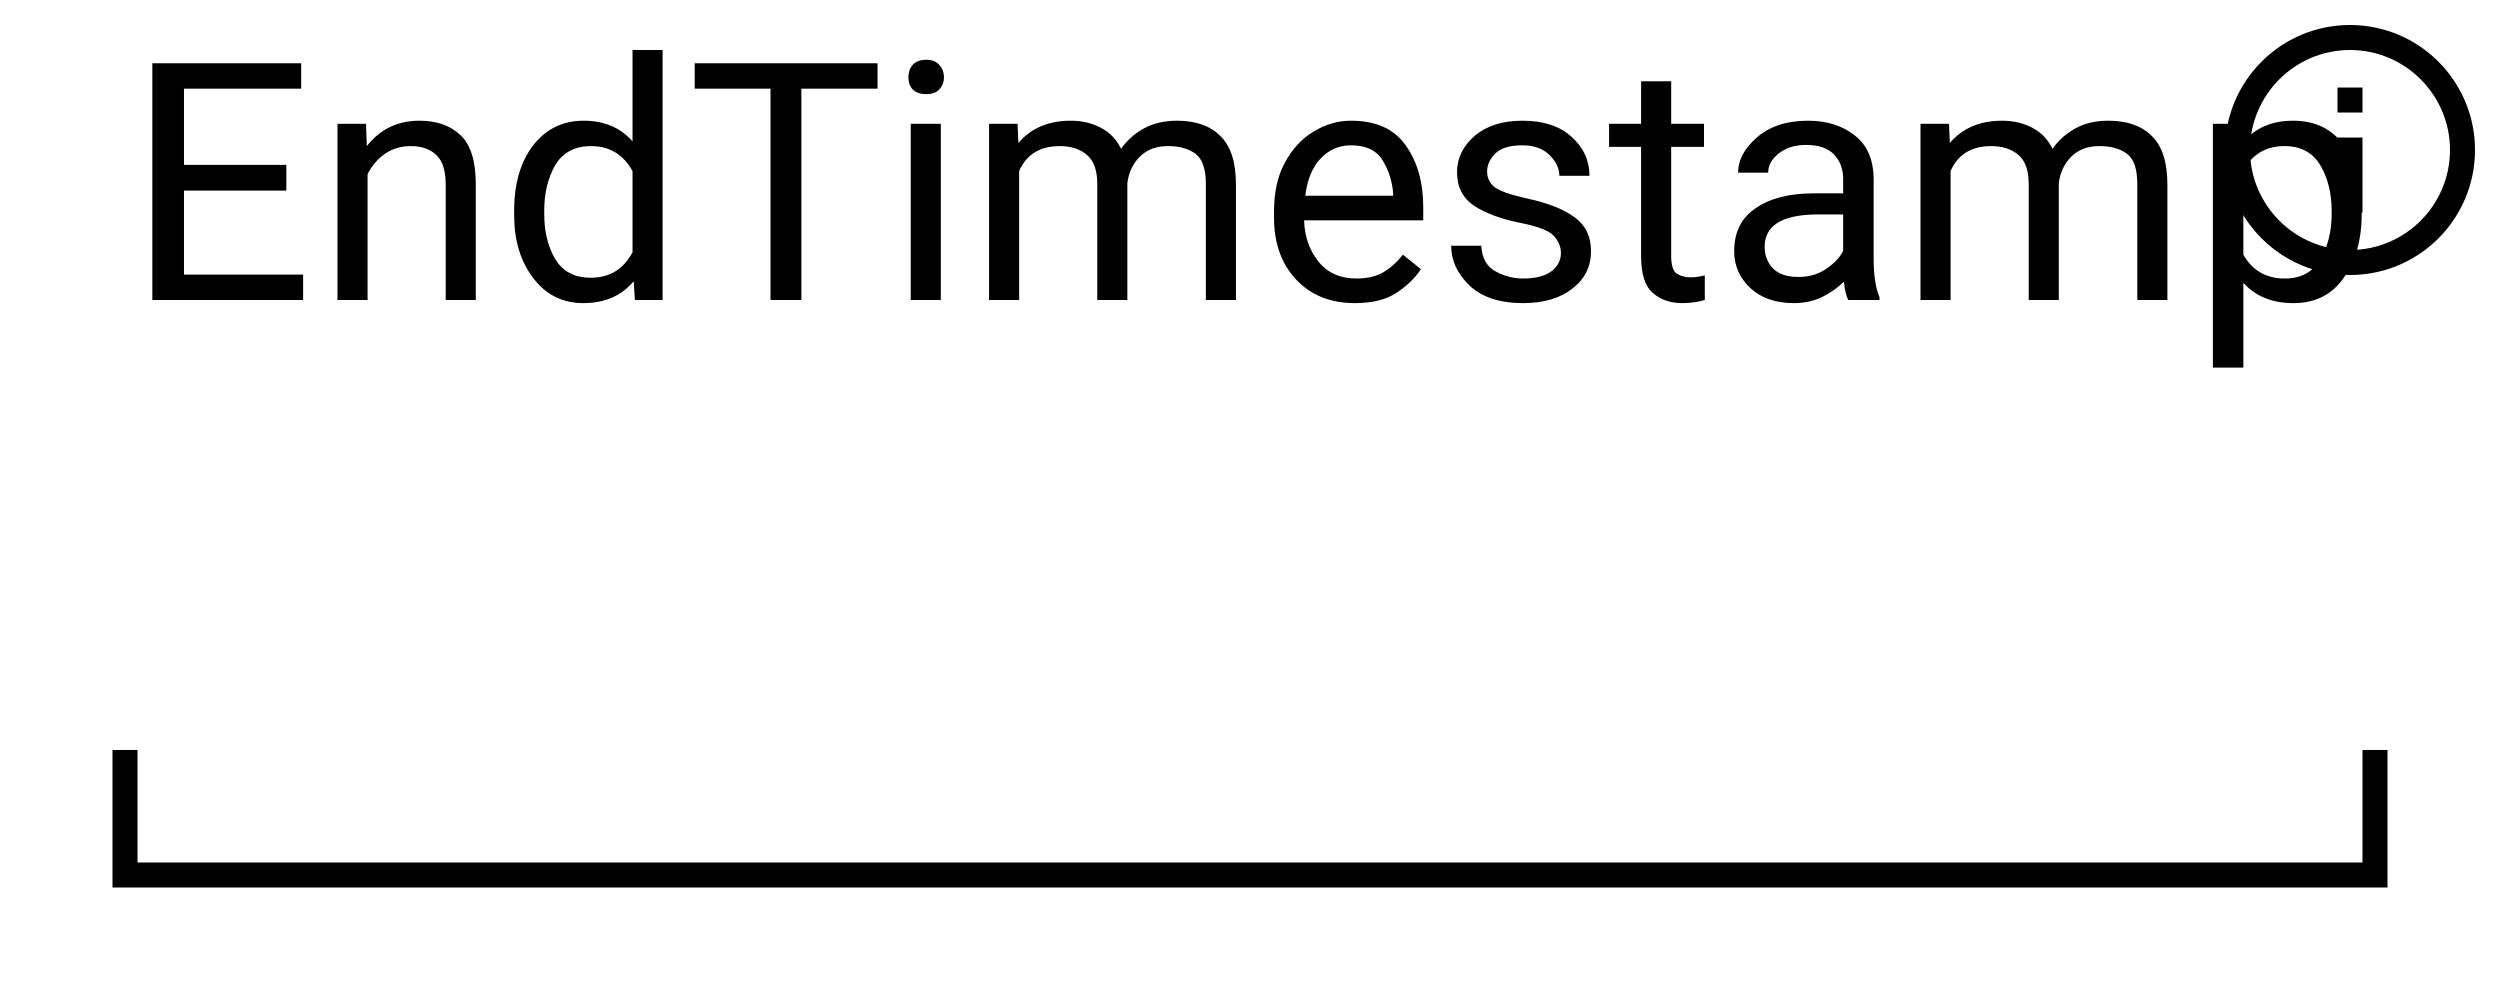
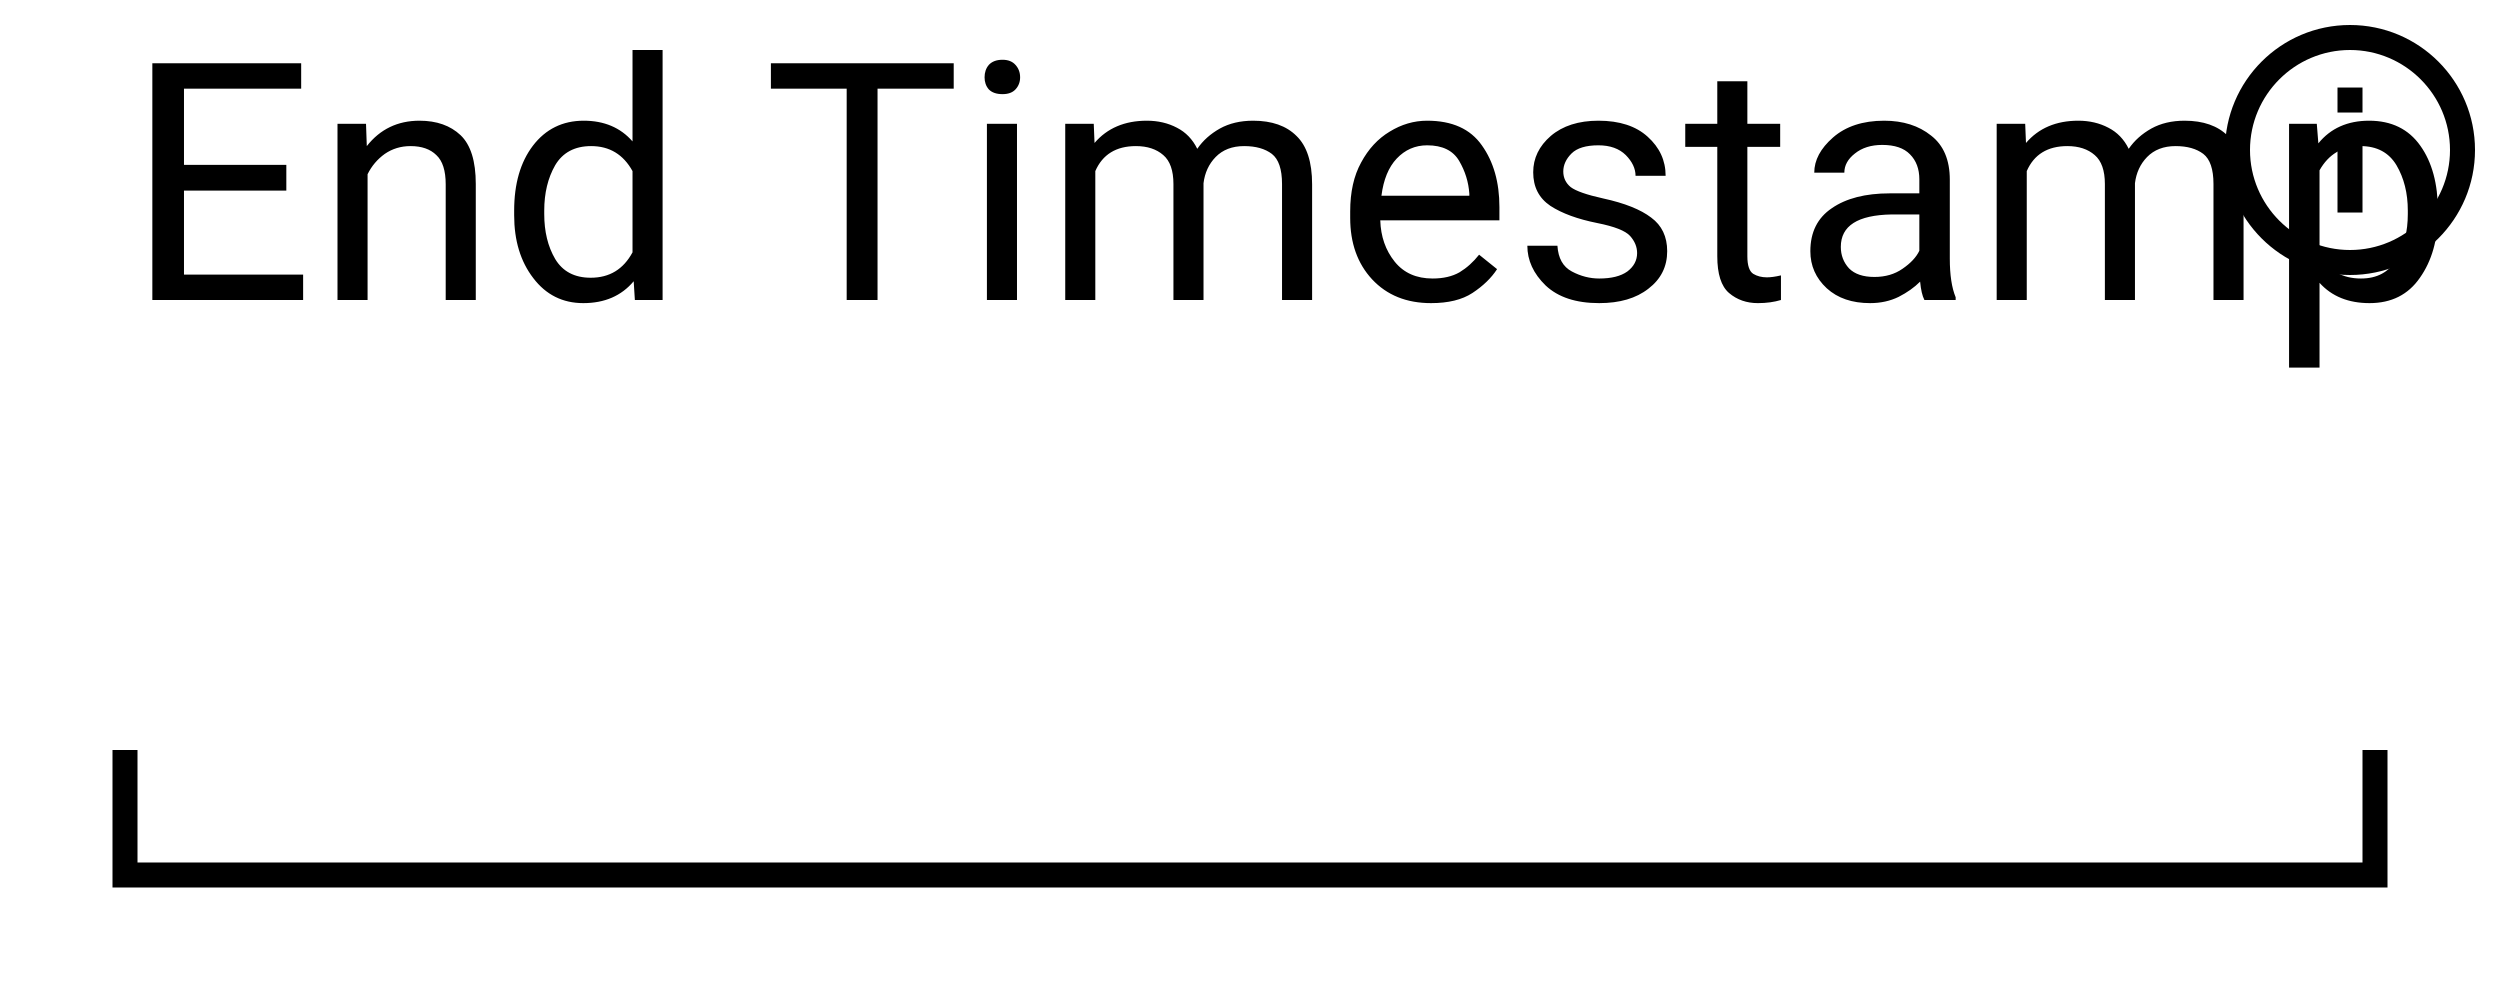
<svg xmlns="http://www.w3.org/2000/svg" width="100" height="40" version="1.1">
  <style>
@font-face {
    font-family: 'Roboto';
    src: url('/usr/share/fonts/truetype/roboto/Roboto.ttf') format('truetype');
    font-weight: normal;
    font-style: normal;
}

</style>
  <rect x="0" y="0" width="100" height="40" fill="white" stroke-width="0" />
  <path d="M 5 30 L 5 35 L 95 35 L 95 30" stroke="black" fill="white" stroke-width="1" />
-   <text x="5" y="12" font-family="Roboto" font-size="10pt" fill="black"> EndTimestamp </text>
+   <text x="5" y="12" font-family="Roboto" font-size="10pt" fill="black"> End Timestamp </text>
stroke black
fill black
stroke-width 0
stroke-opacity 0
font-size 16
<g transform="translate(88,0) scale(.5)">
    <path width="20" height="20" x="60" y="4" d="M11,9H13V7H11M12,20C7.59,20 4,16.41 4,12C4,7.59 7.59,4 12,4C16.41,4 20,7.59 20,12C20,16.41 16.41,20 12,20M12,2A10,10 0 0,0 2,12A10,10 0 0,0 12,22A10,10 0 0,0 22,12A10,10 0 0,0 12,2M11,17H13V11H11V17Z" />
  </g>
</svg>
